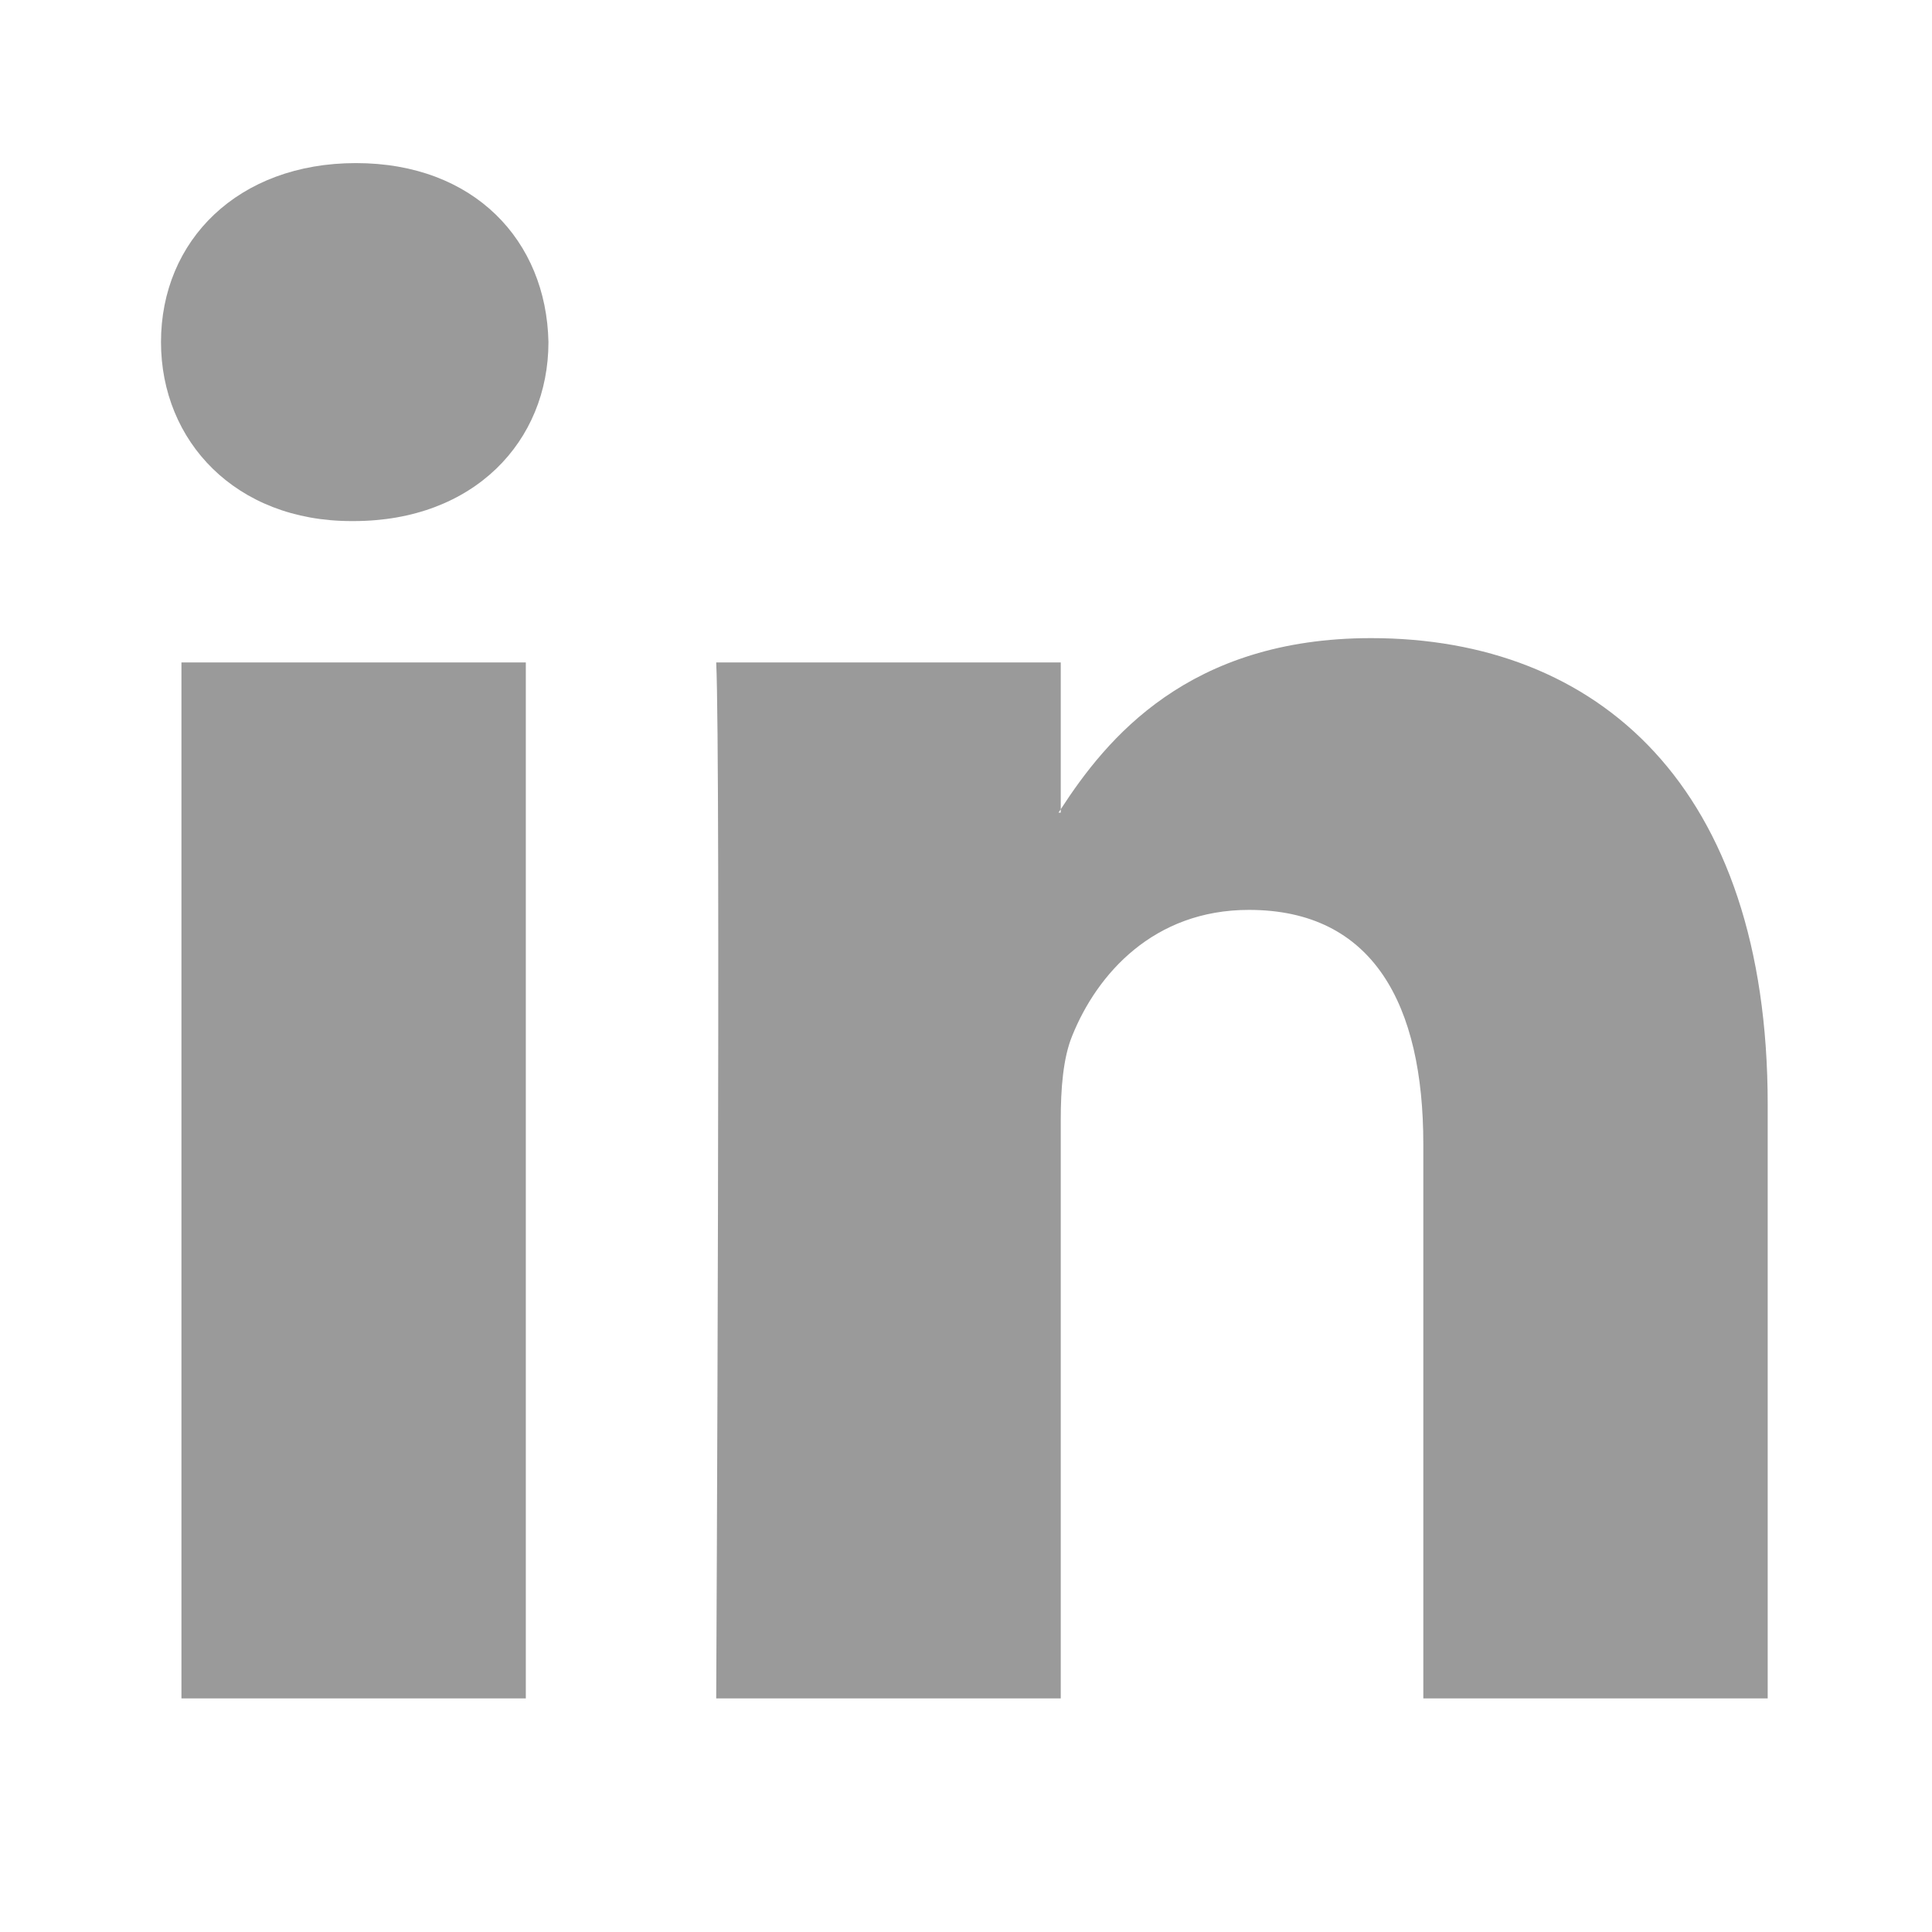
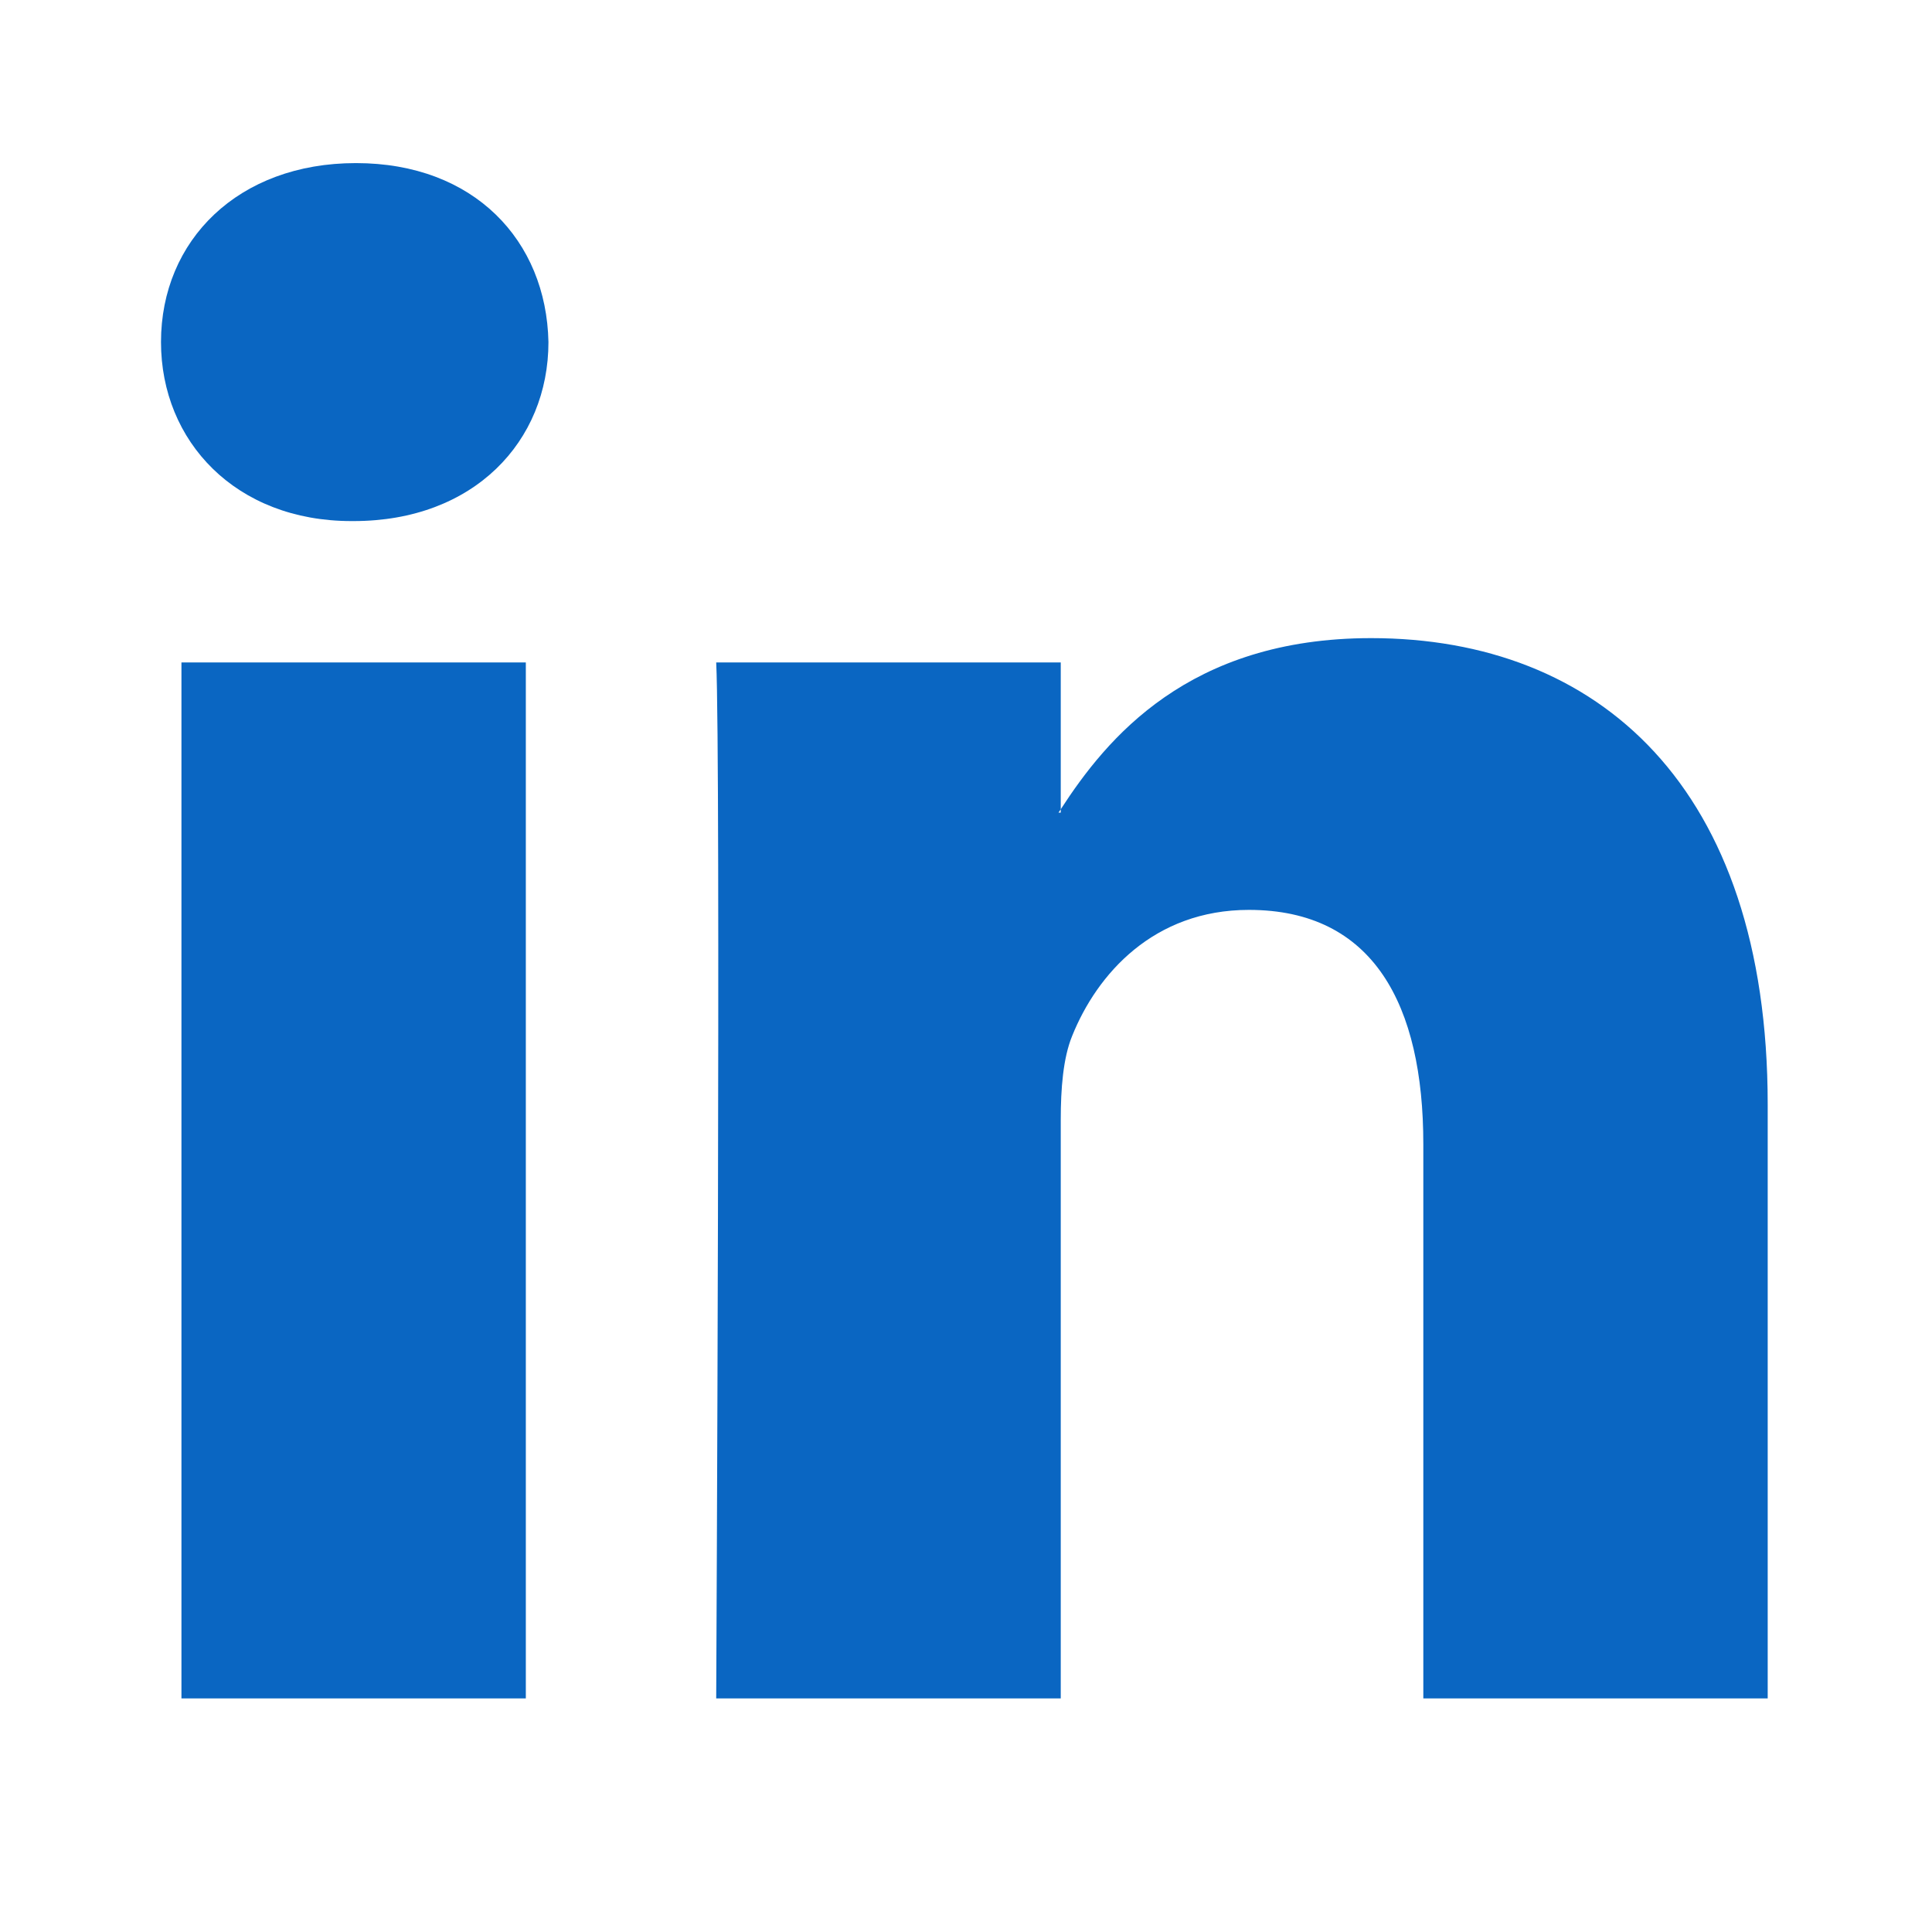
- <svg xmlns="http://www.w3.org/2000/svg" viewBox="-2 -2 24 24" width="24" height="24" preserveAspectRatio="xMinYMin" class="icon__icon" fill="#9a9a9a">
+ <svg xmlns="http://www.w3.org/2000/svg" viewBox="-2 -2 24 24" width="24" height="24" preserveAspectRatio="xMinYMin" class="icon__icon" fill="#0A66C2">
  <path d="M19.959 11.719v7.379h-4.278v-6.885c0-1.73-.619-2.91-2.167-2.91-1.182 0-1.886.796-2.195 1.565-.113.275-.142.658-.142 1.043v7.187h-4.28s.058-11.66 0-12.869h4.28v1.824l-.028.042h.028v-.042c.568-.875 1.583-2.126 3.856-2.126 2.815 0 4.926 1.84 4.926 5.792zM2.421.026C.958.026 0 .986 0 2.249c0 1.235.93 2.224 2.365 2.224h.028c1.493 0 2.42-.989 2.42-2.224C4.787.986 3.887.026 2.422.026zM.254 19.098h4.278V6.229H.254v12.869z" />
</svg>
